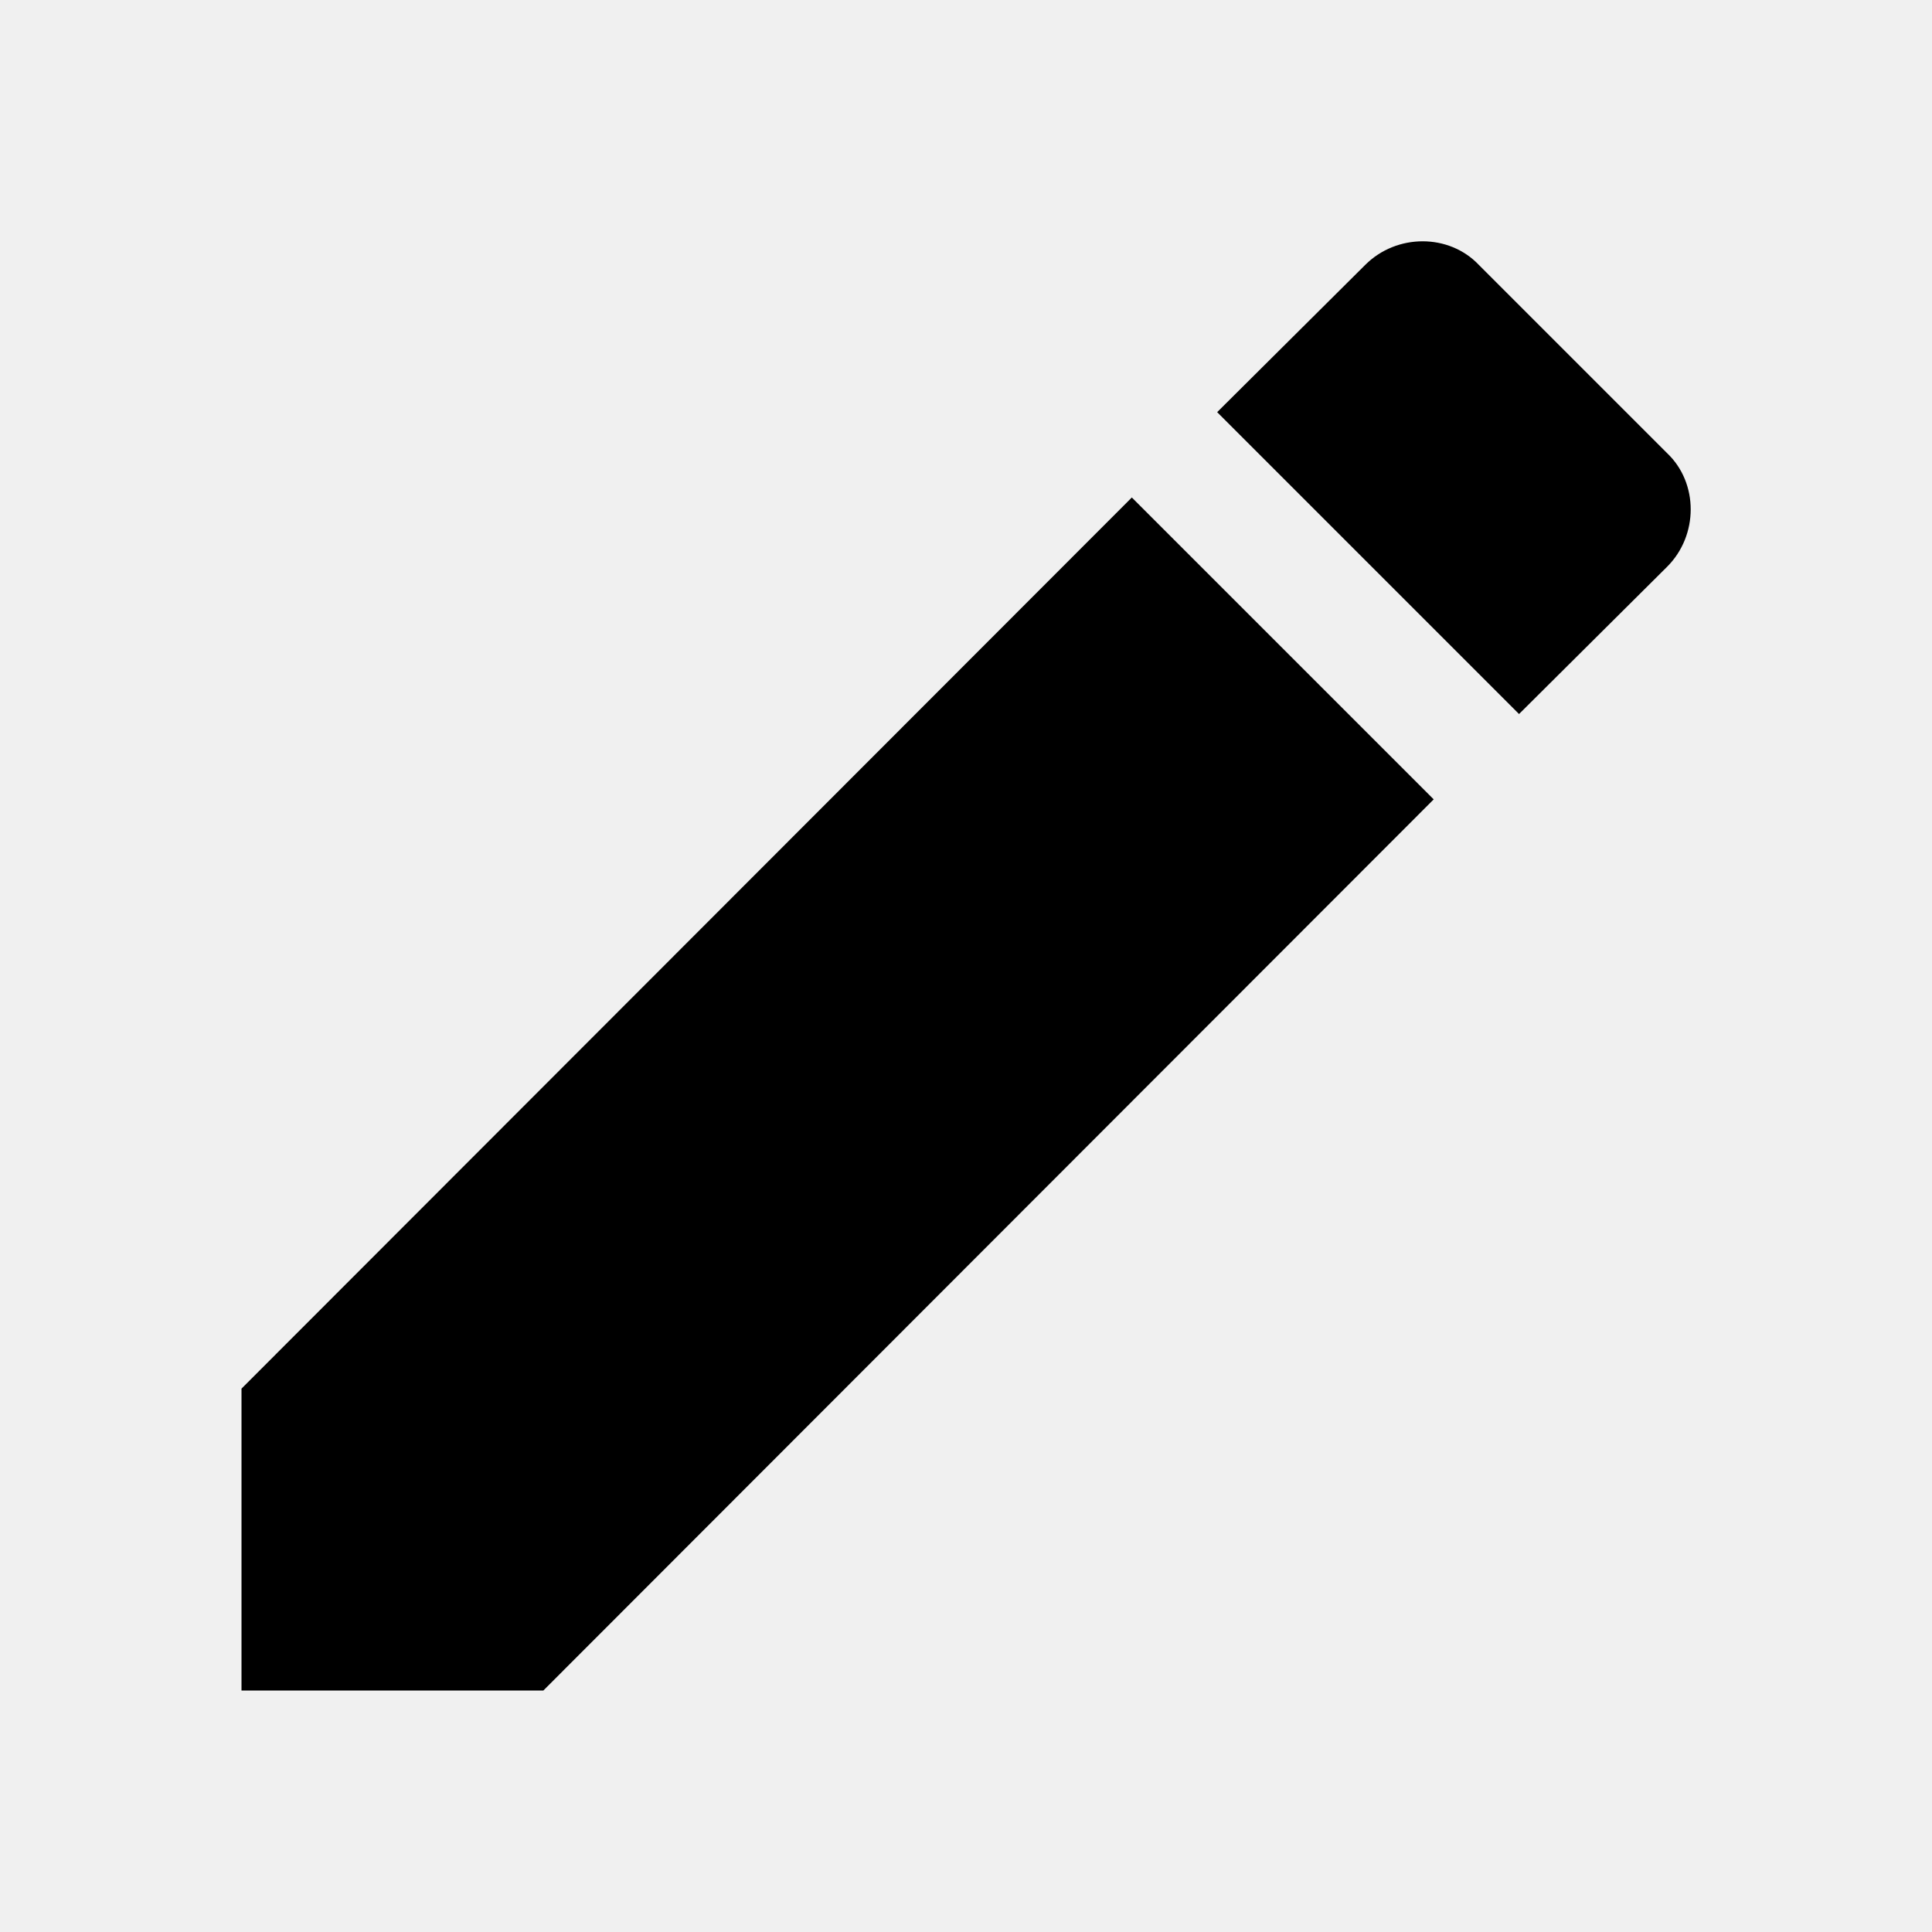
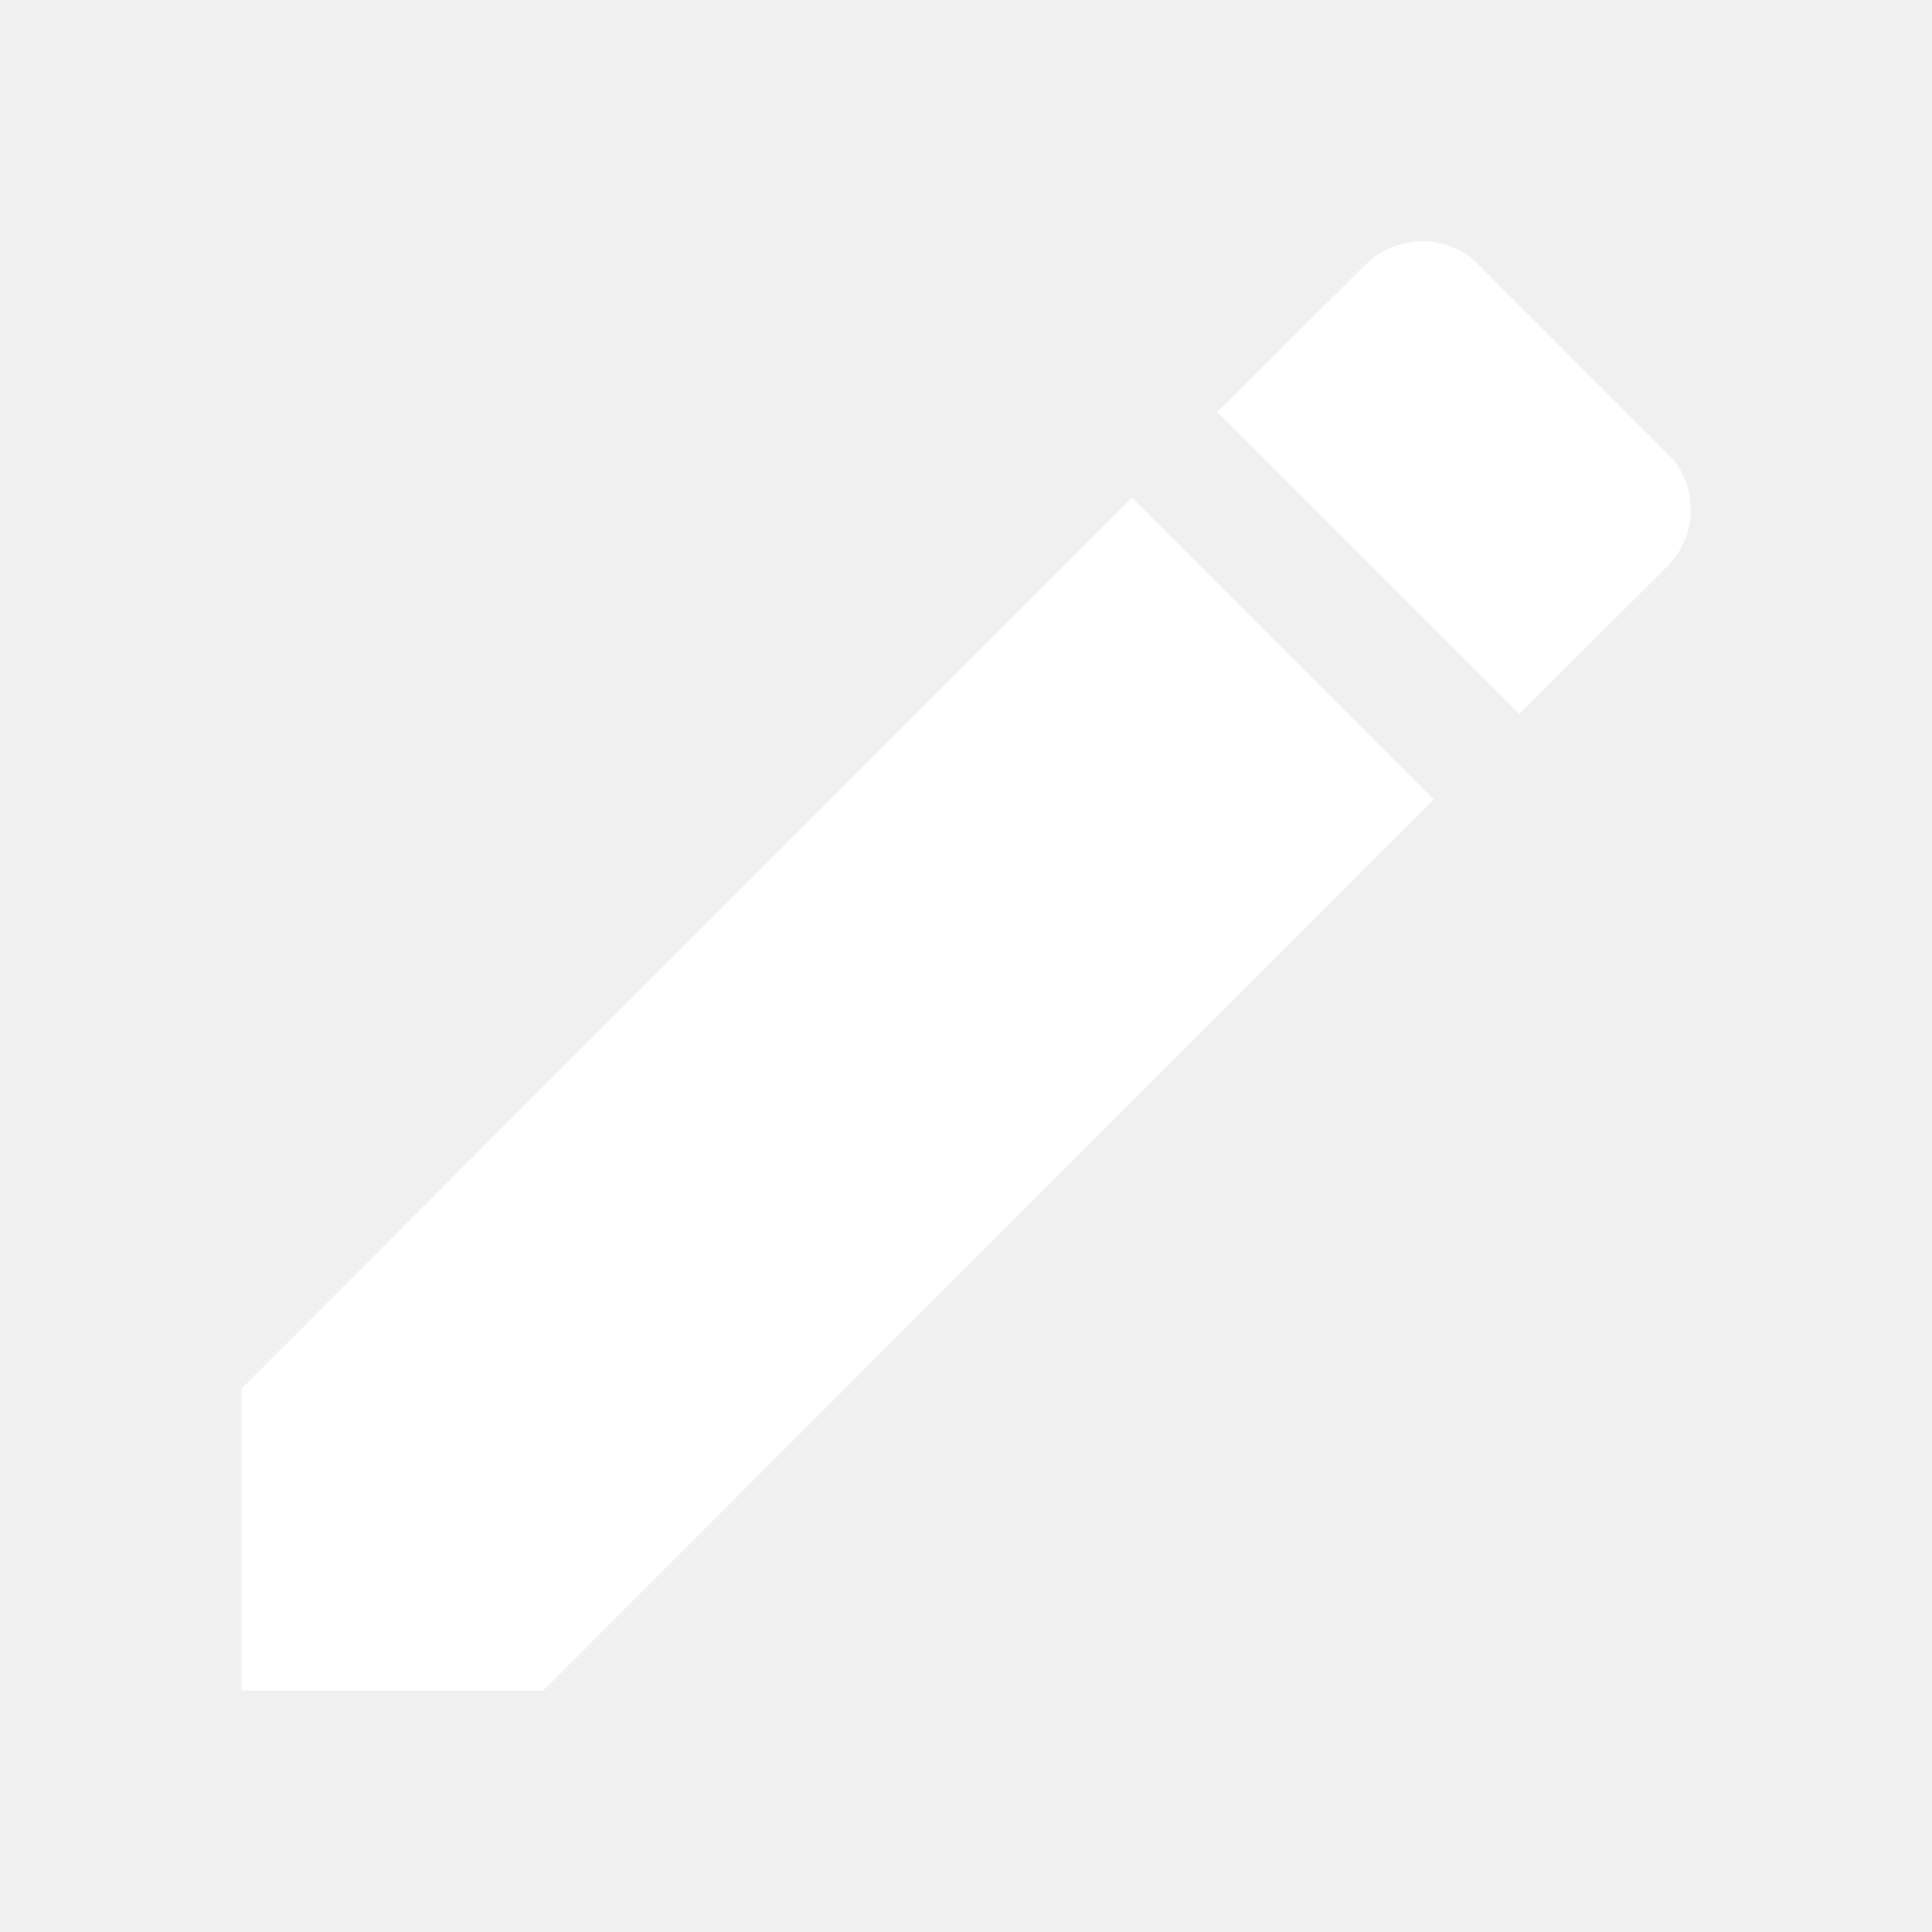
<svg xmlns="http://www.w3.org/2000/svg" viewBox="0 0 24 24">
-   <path d="M20.71,7.04C21.1,6.65 21.1,6 20.71,5.63L18.37,3.29C18,2.9 17.35,2.9 16.96,3.29L15.12,5.12L18.87,8.87M3,17.25V21H6.75L17.81,9.93L14.06,6.18L3,17.25Z" />
+   <path d="M20.71,7.04C21.1,6.65 21.1,6 20.71,5.63L18.37,3.29C18,2.9 17.35,2.9 16.96,3.29L15.12,5.12L18.87,8.87M3,17.25V21H6.75L17.81,9.93L14.06,6.18L3,17.25Z" fill="#FFFFFF" />
</svg>
